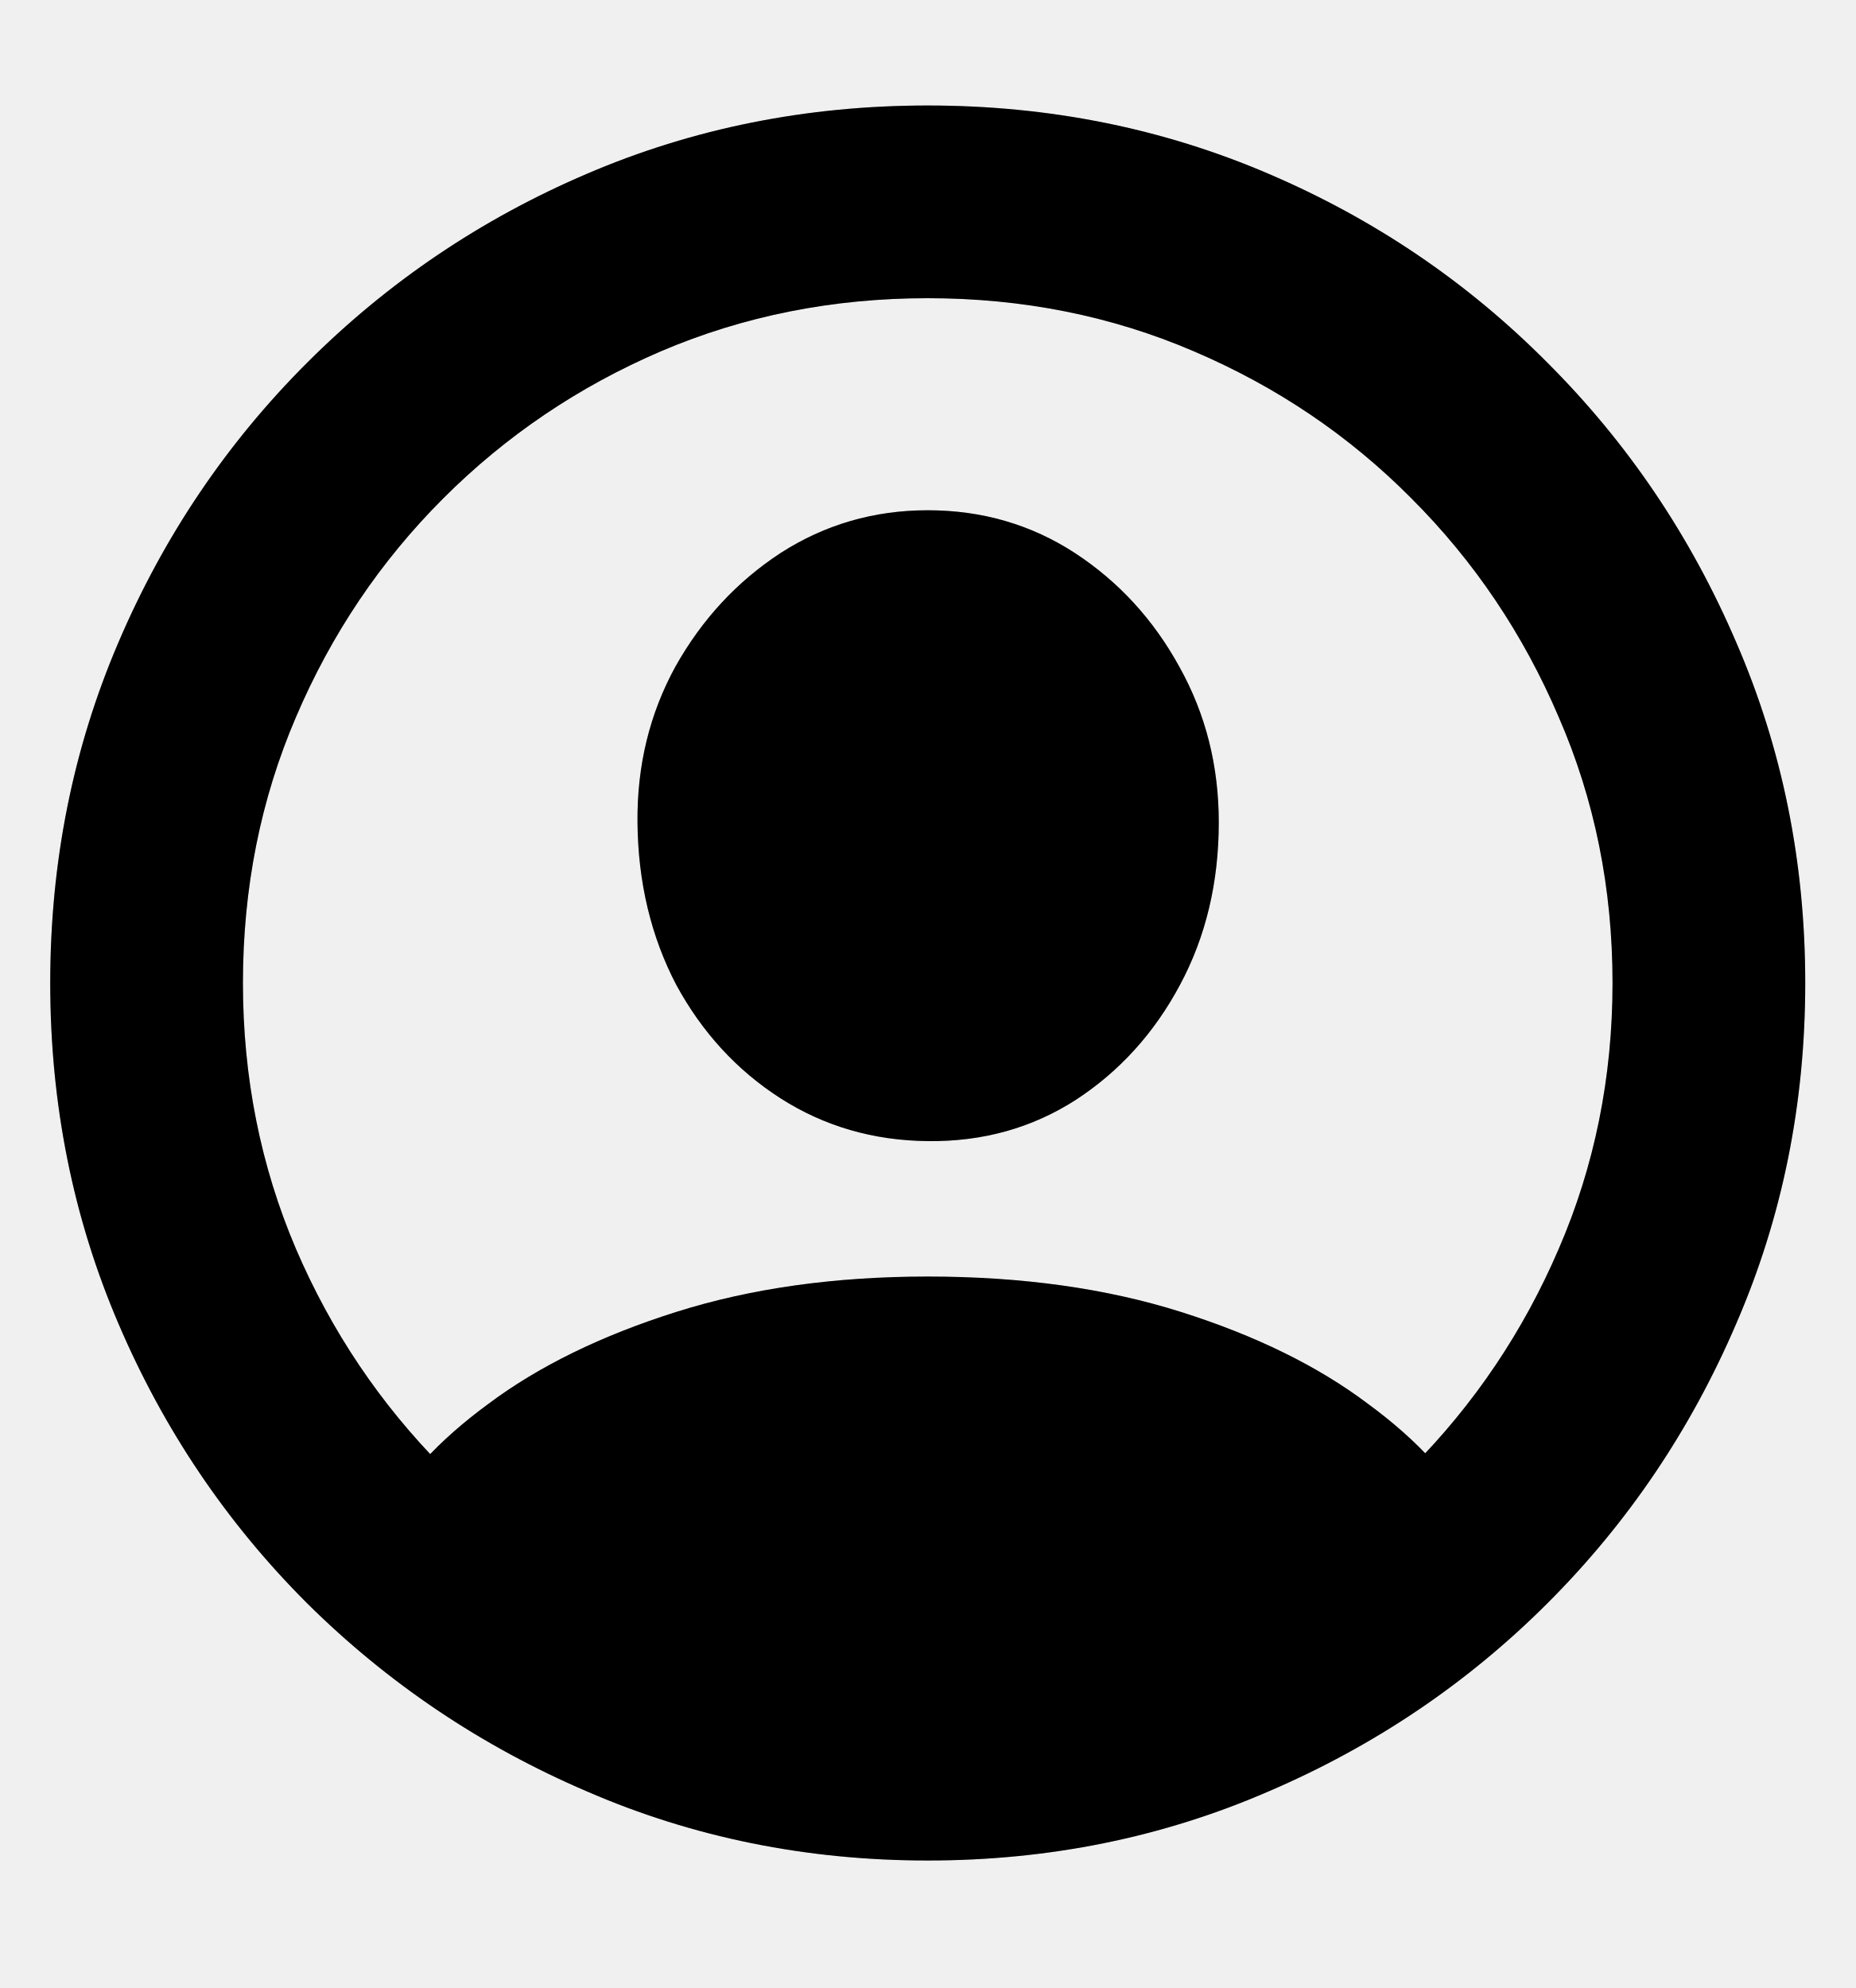
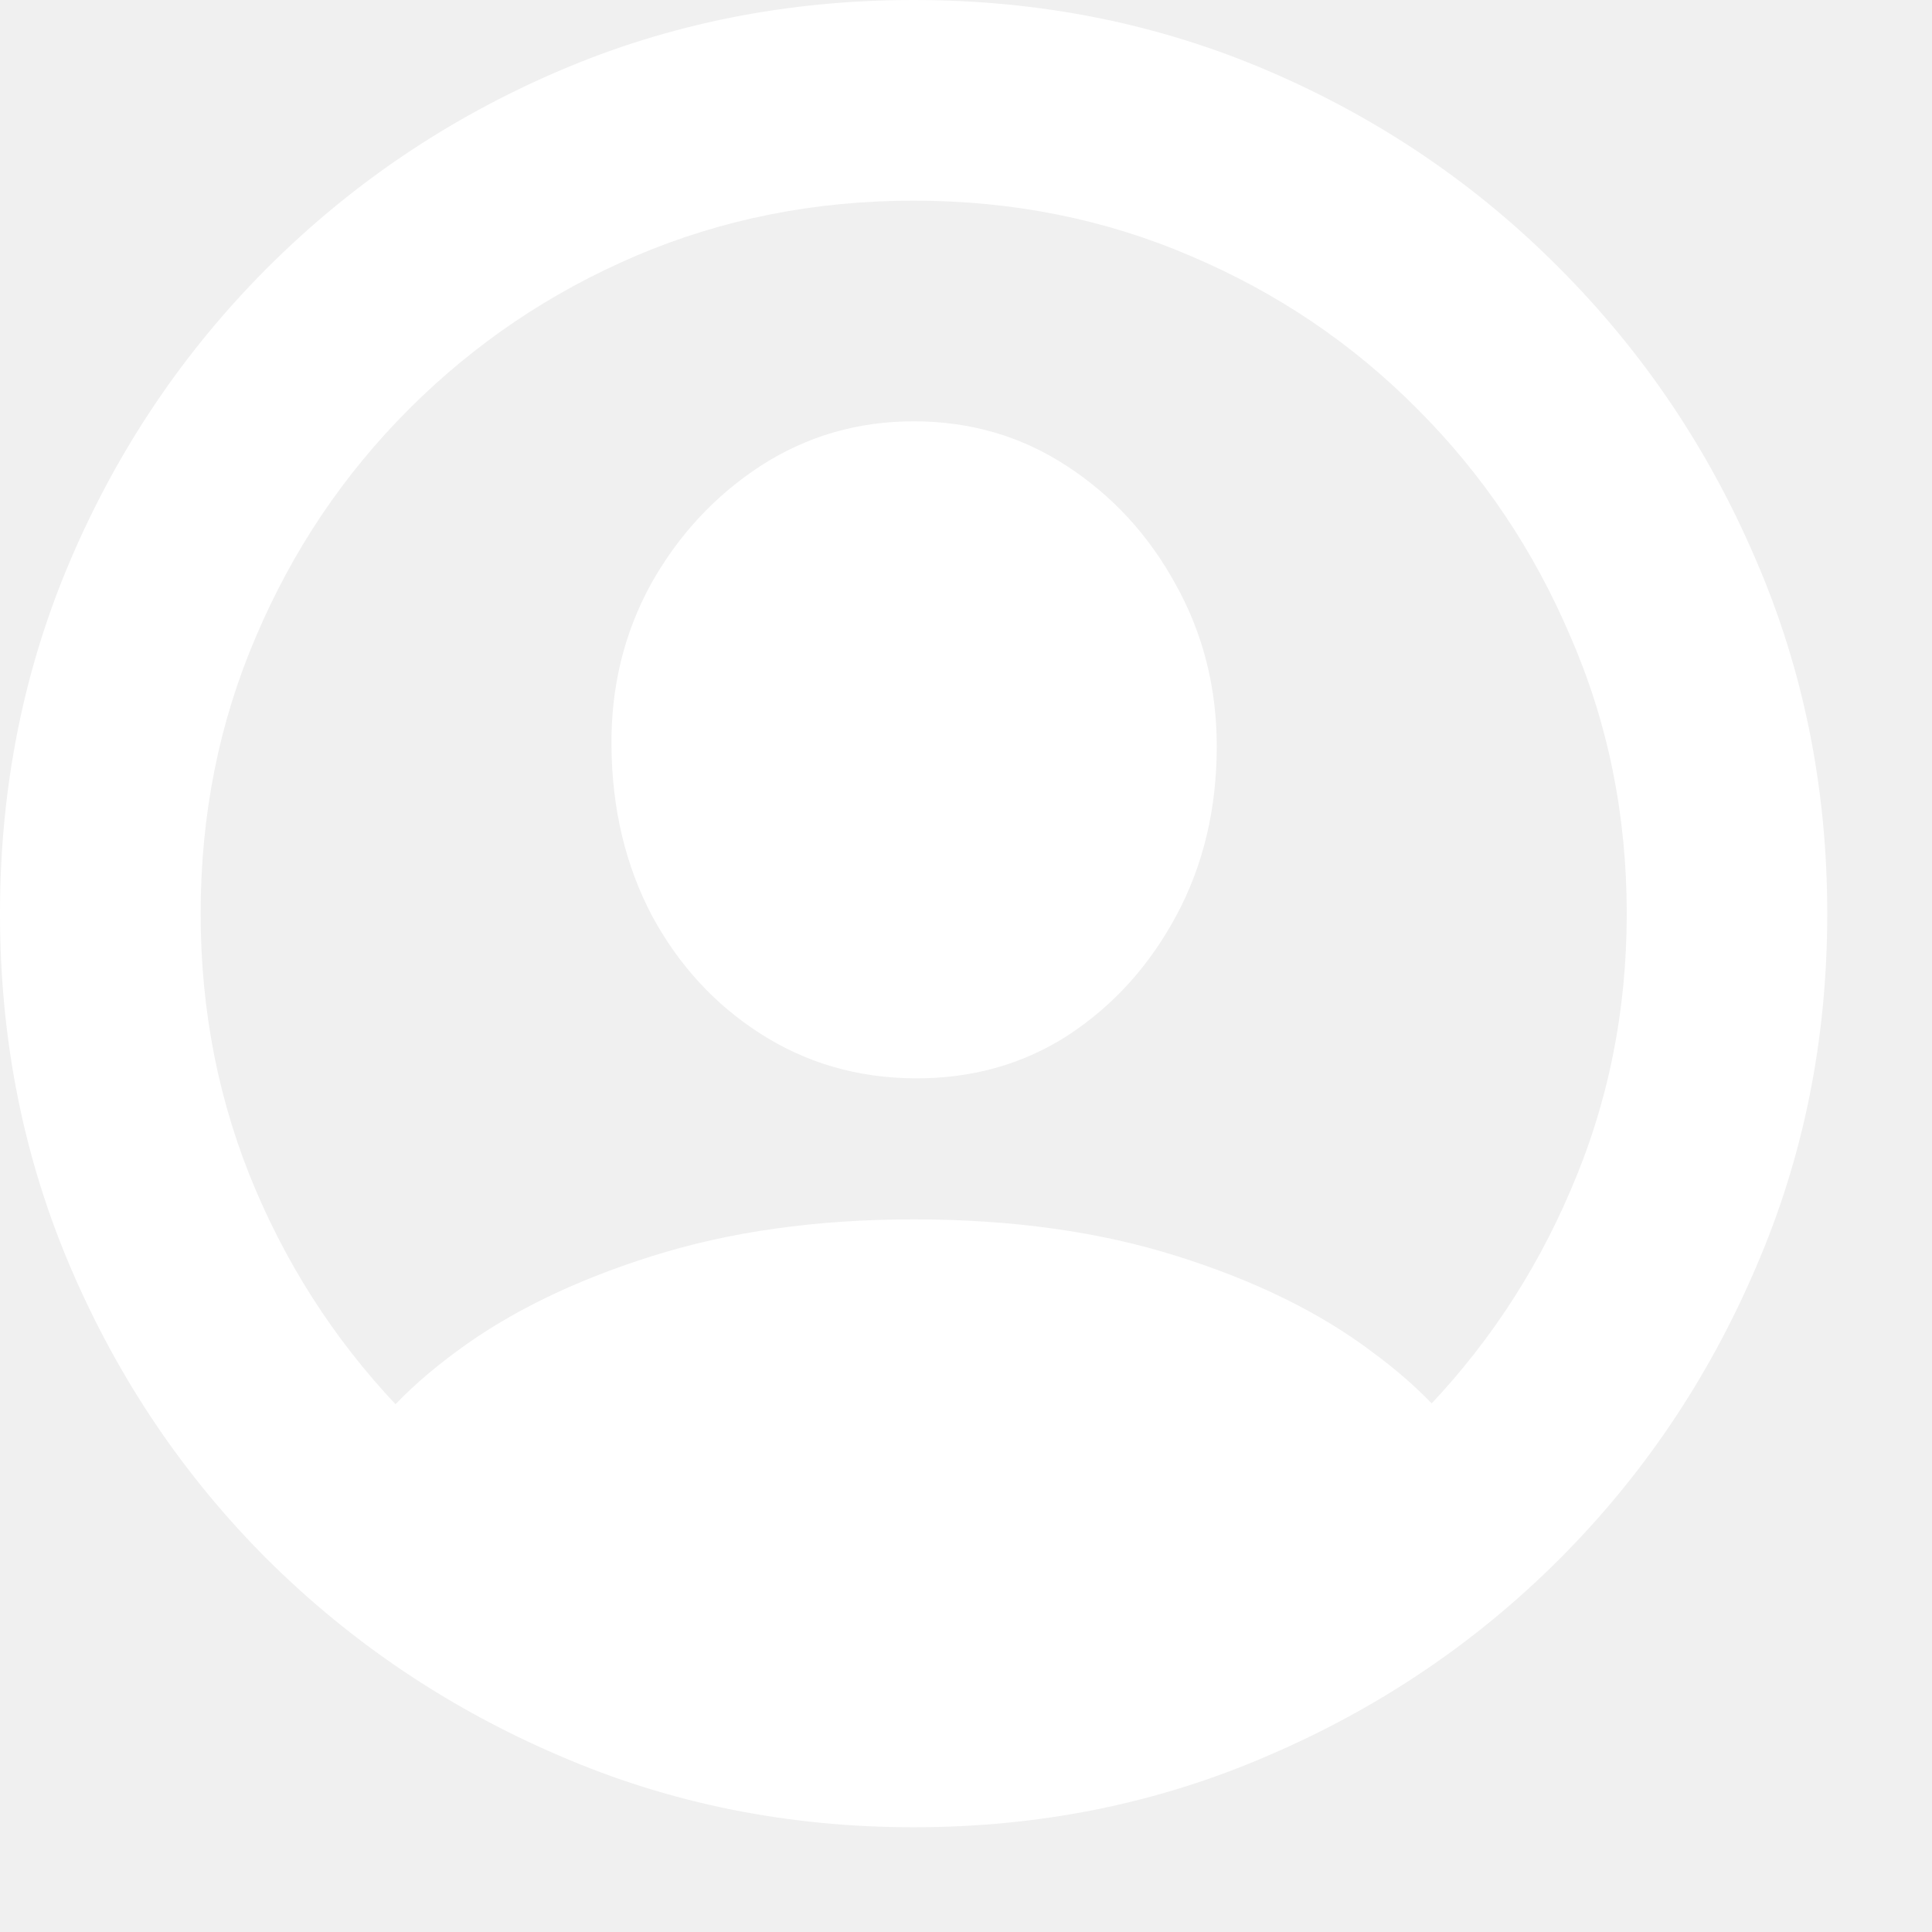
- <svg xmlns="http://www.w3.org/2000/svg" width="14" height="15" viewBox="0 0 14 15" fill="none">
-   <path d="M7 14.038C6.086 14.038 5.229 13.864 4.429 13.517C3.629 13.174 2.925 12.7 2.315 12.095C1.71 11.49 1.236 10.788 0.894 9.988C0.551 9.188 0.379 8.331 0.379 7.417C0.379 6.503 0.551 5.646 0.894 4.846C1.236 4.046 1.71 3.344 2.315 2.739C2.925 2.129 3.629 1.653 4.429 1.311C5.229 0.968 6.086 0.796 7 0.796C7.914 0.796 8.771 0.968 9.571 1.311C10.371 1.653 11.073 2.129 11.678 2.739C12.283 3.344 12.757 4.046 13.1 4.846C13.447 5.646 13.621 6.503 13.621 7.417C13.621 8.331 13.447 9.188 13.1 9.988C12.757 10.788 12.283 11.49 11.678 12.095C11.073 12.7 10.371 13.174 9.571 13.517C8.771 13.864 7.914 14.038 7 14.038ZM7 12.584C7.715 12.584 8.384 12.451 9.006 12.184C9.632 11.918 10.18 11.547 10.65 11.073C11.124 10.595 11.494 10.045 11.761 9.423C12.032 8.797 12.167 8.128 12.167 7.417C12.167 6.702 12.032 6.033 11.761 5.411C11.494 4.785 11.124 4.235 10.65 3.761C10.18 3.287 9.632 2.917 9.006 2.65C8.384 2.383 7.715 2.25 7 2.25C6.285 2.25 5.614 2.383 4.988 2.65C4.366 2.917 3.818 3.287 3.344 3.761C2.87 4.235 2.5 4.785 2.233 5.411C1.966 6.033 1.833 6.702 1.833 7.417C1.833 8.128 1.966 8.797 2.233 9.423C2.5 10.045 2.87 10.595 3.344 11.073C3.818 11.547 4.366 11.918 4.988 12.184C5.614 12.451 6.285 12.584 7 12.584ZM11.151 11.613C10.737 11.968 10.284 12.267 9.793 12.508C9.306 12.753 8.82 12.937 8.333 13.06C7.846 13.187 7.402 13.251 7 13.251C6.606 13.251 6.164 13.187 5.673 13.06C5.187 12.937 4.698 12.753 4.207 12.508C3.716 12.267 3.265 11.968 2.855 11.613L2.88 11.473C3.037 11.164 3.306 10.87 3.687 10.591C4.067 10.307 4.539 10.077 5.102 9.899C5.665 9.721 6.298 9.632 7 9.632C7.711 9.632 8.348 9.721 8.911 9.899C9.473 10.077 9.943 10.307 10.32 10.591C10.701 10.87 10.969 11.166 11.126 11.479L11.151 11.613ZM7 8.61C6.59 8.606 6.219 8.498 5.889 8.287C5.559 8.075 5.297 7.789 5.102 7.43C4.912 7.066 4.814 6.657 4.81 6.205C4.806 5.777 4.901 5.386 5.096 5.03C5.295 4.675 5.559 4.389 5.889 4.173C6.223 3.958 6.594 3.85 7 3.85C7.41 3.85 7.781 3.958 8.111 4.173C8.441 4.389 8.703 4.675 8.898 5.03C9.097 5.386 9.196 5.777 9.196 6.205C9.196 6.657 9.099 7.066 8.904 7.43C8.71 7.794 8.447 8.084 8.117 8.299C7.787 8.511 7.415 8.615 7 8.61Z" fill="black" />
-   <path d="M7 14.038C6.086 14.038 5.229 13.864 4.429 13.517C3.629 13.174 2.925 12.7 2.315 12.095C1.71 11.49 1.236 10.788 0.894 9.988C0.551 9.188 0.379 8.331 0.379 7.417C0.379 6.503 0.551 5.646 0.894 4.846C1.236 4.046 1.71 3.344 2.315 2.739C2.925 2.129 3.629 1.653 4.429 1.311C5.229 0.968 6.086 0.796 7 0.796C7.914 0.796 8.771 0.968 9.571 1.311C10.371 1.653 11.073 2.129 11.678 2.739C12.283 3.344 12.757 4.046 13.1 4.846C13.447 5.646 13.621 6.503 13.621 7.417C13.621 8.331 13.447 9.188 13.1 9.988C12.757 10.788 12.283 11.49 11.678 12.095C11.073 12.7 10.371 13.174 9.571 13.517C8.771 13.864 7.914 14.038 7 14.038ZM7 12.584C7.715 12.584 8.384 12.451 9.006 12.184C9.632 11.918 10.18 11.547 10.65 11.073C11.124 10.595 11.494 10.045 11.761 9.423C12.032 8.797 12.167 8.128 12.167 7.417C12.167 6.702 12.032 6.033 11.761 5.411C11.494 4.785 11.124 4.235 10.65 3.761C10.18 3.287 9.632 2.917 9.006 2.65C8.384 2.383 7.715 2.25 7 2.25C6.285 2.25 5.614 2.383 4.988 2.65C4.366 2.917 3.818 3.287 3.344 3.761C2.87 4.235 2.5 4.785 2.233 5.411C1.966 6.033 1.833 6.702 1.833 7.417C1.833 8.128 1.966 8.797 2.233 9.423C2.5 10.045 2.87 10.595 3.344 11.073C3.818 11.547 4.366 11.918 4.988 12.184C5.614 12.451 6.285 12.584 7 12.584ZM11.151 11.613C10.737 11.968 10.284 12.267 9.793 12.508C9.306 12.753 8.82 12.937 8.333 13.06C7.846 13.187 7.402 13.251 7 13.251C6.606 13.251 6.164 13.187 5.673 13.06C5.187 12.937 4.698 12.753 4.207 12.508C3.716 12.267 3.265 11.968 2.855 11.613L2.88 11.473C3.037 11.164 3.306 10.87 3.687 10.591C4.067 10.307 4.539 10.077 5.102 9.899C5.665 9.721 6.298 9.632 7 9.632C7.711 9.632 8.348 9.721 8.911 9.899C9.473 10.077 9.943 10.307 10.32 10.591C10.701 10.87 10.969 11.166 11.126 11.479L11.151 11.613ZM7 8.61C6.59 8.606 6.219 8.498 5.889 8.287C5.559 8.075 5.297 7.789 5.102 7.43C4.912 7.066 4.814 6.657 4.81 6.205C4.806 5.777 4.901 5.386 5.096 5.03C5.295 4.675 5.559 4.389 5.889 4.173C6.223 3.958 6.594 3.85 7 3.85C7.41 3.85 7.781 3.958 8.111 4.173C8.441 4.389 8.703 4.675 8.898 5.03C9.097 5.386 9.196 5.777 9.196 6.205C9.196 6.657 9.099 7.066 8.904 7.43C8.71 7.794 8.447 8.084 8.117 8.299C7.787 8.511 7.415 8.615 7 8.61Z" fill="black" fill-opacity="0.2" />
+ <svg xmlns="http://www.w3.org/2000/svg" width="14" height="14" viewBox="0 0 14 14" fill="none">
+   <path d="M6.621 13.241C5.707 13.241 4.85 13.068 4.05 12.721C3.25 12.378 2.545 11.904 1.936 11.299C1.331 10.694 0.857 9.991 0.514 9.191C0.171 8.392 0 7.535 0 6.621C0 5.707 0.171 4.85 0.514 4.05C0.857 3.25 1.331 2.548 1.936 1.942C2.545 1.333 3.25 0.857 4.05 0.514C4.85 0.171 5.707 0 6.621 0C7.535 0 8.392 0.171 9.191 0.514C9.991 0.857 10.694 1.333 11.299 1.942C11.904 2.548 12.378 3.25 12.721 4.05C13.068 4.85 13.241 5.707 13.241 6.621C13.241 7.535 13.068 8.392 12.721 9.191C12.378 9.991 11.904 10.694 11.299 11.299C10.694 11.904 9.991 12.378 9.191 12.721C8.392 13.068 7.535 13.241 6.621 13.241ZM6.621 11.788C7.336 11.788 8.004 11.654 8.626 11.388C9.253 11.121 9.801 10.751 10.271 10.277C10.745 9.799 11.115 9.249 11.381 8.626C11.652 8 11.788 7.332 11.788 6.621C11.788 5.905 11.652 5.237 11.381 4.615C11.115 3.988 10.745 3.438 10.271 2.964C9.801 2.49 9.253 2.12 8.626 1.854C8.004 1.587 7.336 1.454 6.621 1.454C5.905 1.454 5.235 1.587 4.608 1.854C3.986 2.12 3.438 2.49 2.964 2.964C2.49 3.438 2.12 3.988 1.854 4.615C1.587 5.237 1.454 5.905 1.454 6.621C1.454 7.332 1.587 8 1.854 8.626C2.12 9.249 2.49 9.799 2.964 10.277C3.438 10.751 3.986 11.121 4.608 11.388C5.235 11.654 5.905 11.788 6.621 11.788ZM10.772 10.816C10.357 11.172 9.905 11.47 9.414 11.711C8.927 11.957 8.44 12.141 7.954 12.264C7.467 12.391 7.023 12.454 6.621 12.454C6.227 12.454 5.785 12.391 5.294 12.264C4.807 12.141 4.319 11.957 3.828 11.711C3.337 11.47 2.886 11.172 2.476 10.816L2.501 10.677C2.658 10.368 2.926 10.074 3.307 9.794C3.688 9.511 4.16 9.28 4.723 9.103C5.285 8.925 5.918 8.836 6.621 8.836C7.332 8.836 7.968 8.925 8.531 9.103C9.094 9.28 9.564 9.511 9.94 9.794C10.321 10.074 10.59 10.37 10.747 10.683L10.772 10.816ZM6.621 7.814C6.21 7.81 5.84 7.702 5.51 7.49C5.18 7.279 4.917 6.993 4.723 6.633C4.532 6.269 4.435 5.861 4.431 5.408C4.426 4.981 4.522 4.589 4.716 4.234C4.915 3.878 5.18 3.593 5.51 3.377C5.844 3.161 6.214 3.053 6.621 3.053C7.031 3.053 7.401 3.161 7.731 3.377C8.062 3.593 8.324 3.878 8.519 4.234C8.717 4.589 8.817 4.981 8.817 5.408C8.817 5.861 8.72 6.269 8.525 6.633C8.33 6.997 8.068 7.287 7.738 7.503C7.408 7.715 7.035 7.818 6.621 7.814Z" fill="white" />
</svg>
